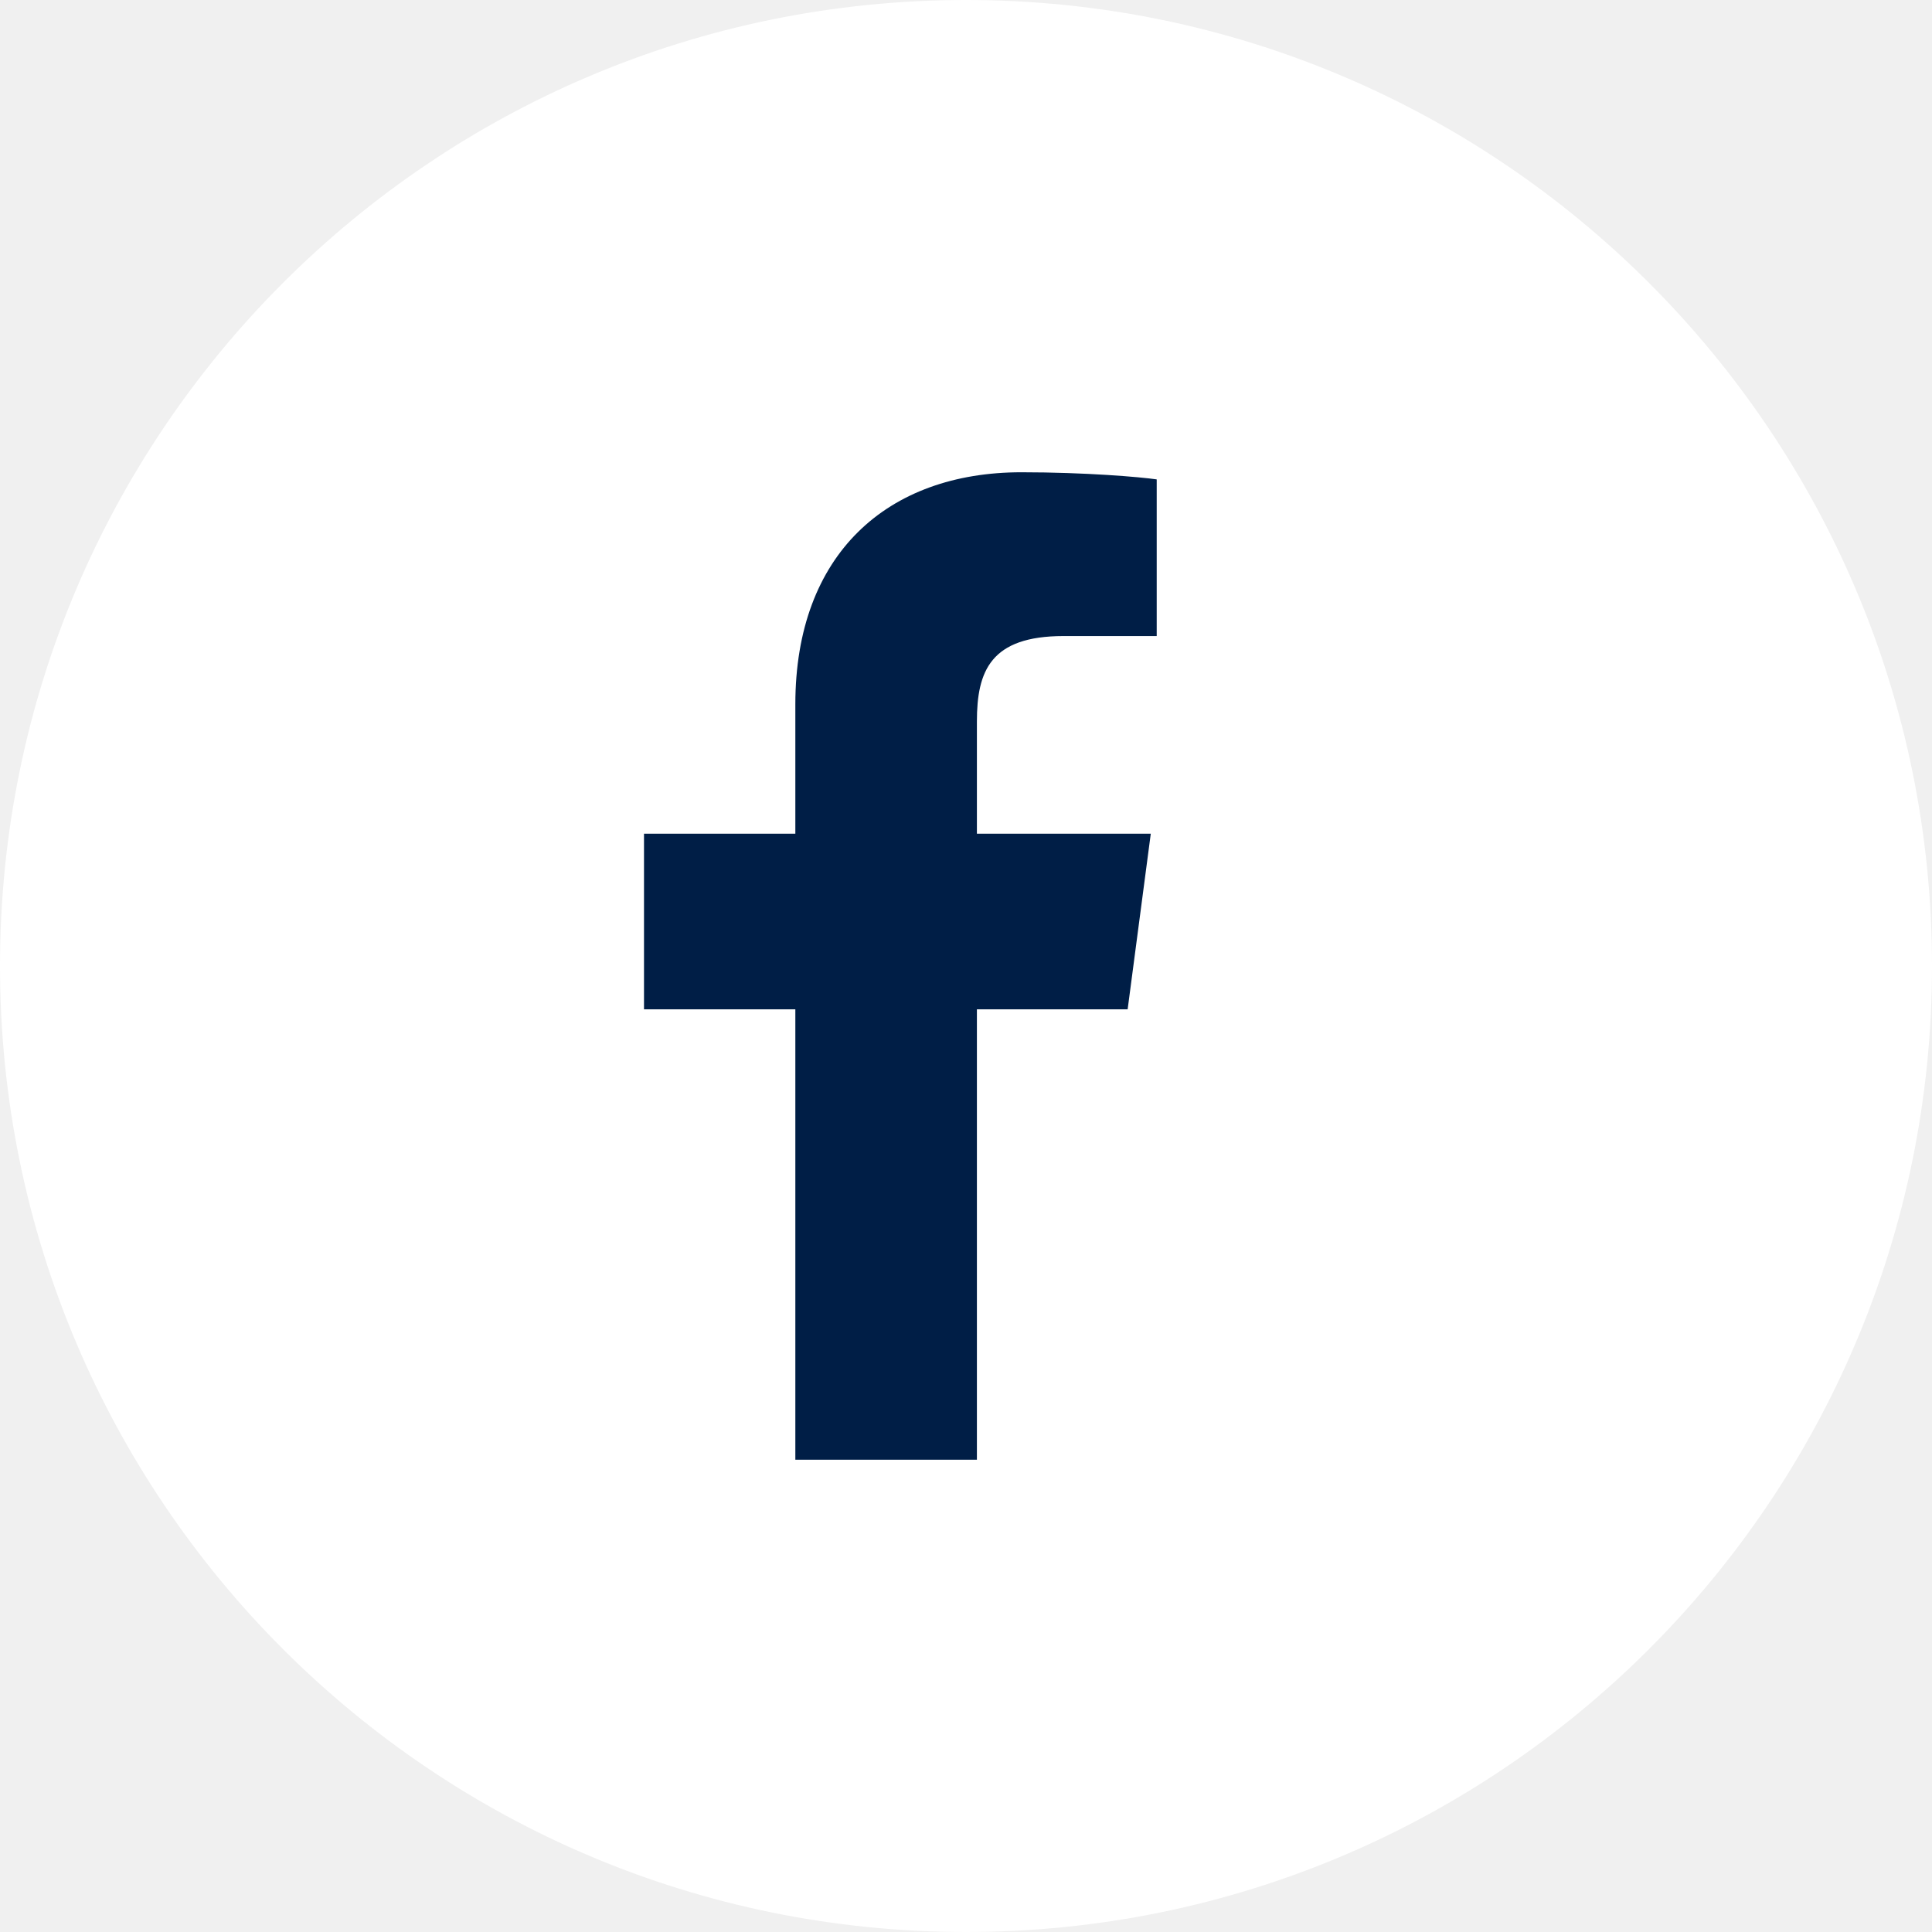
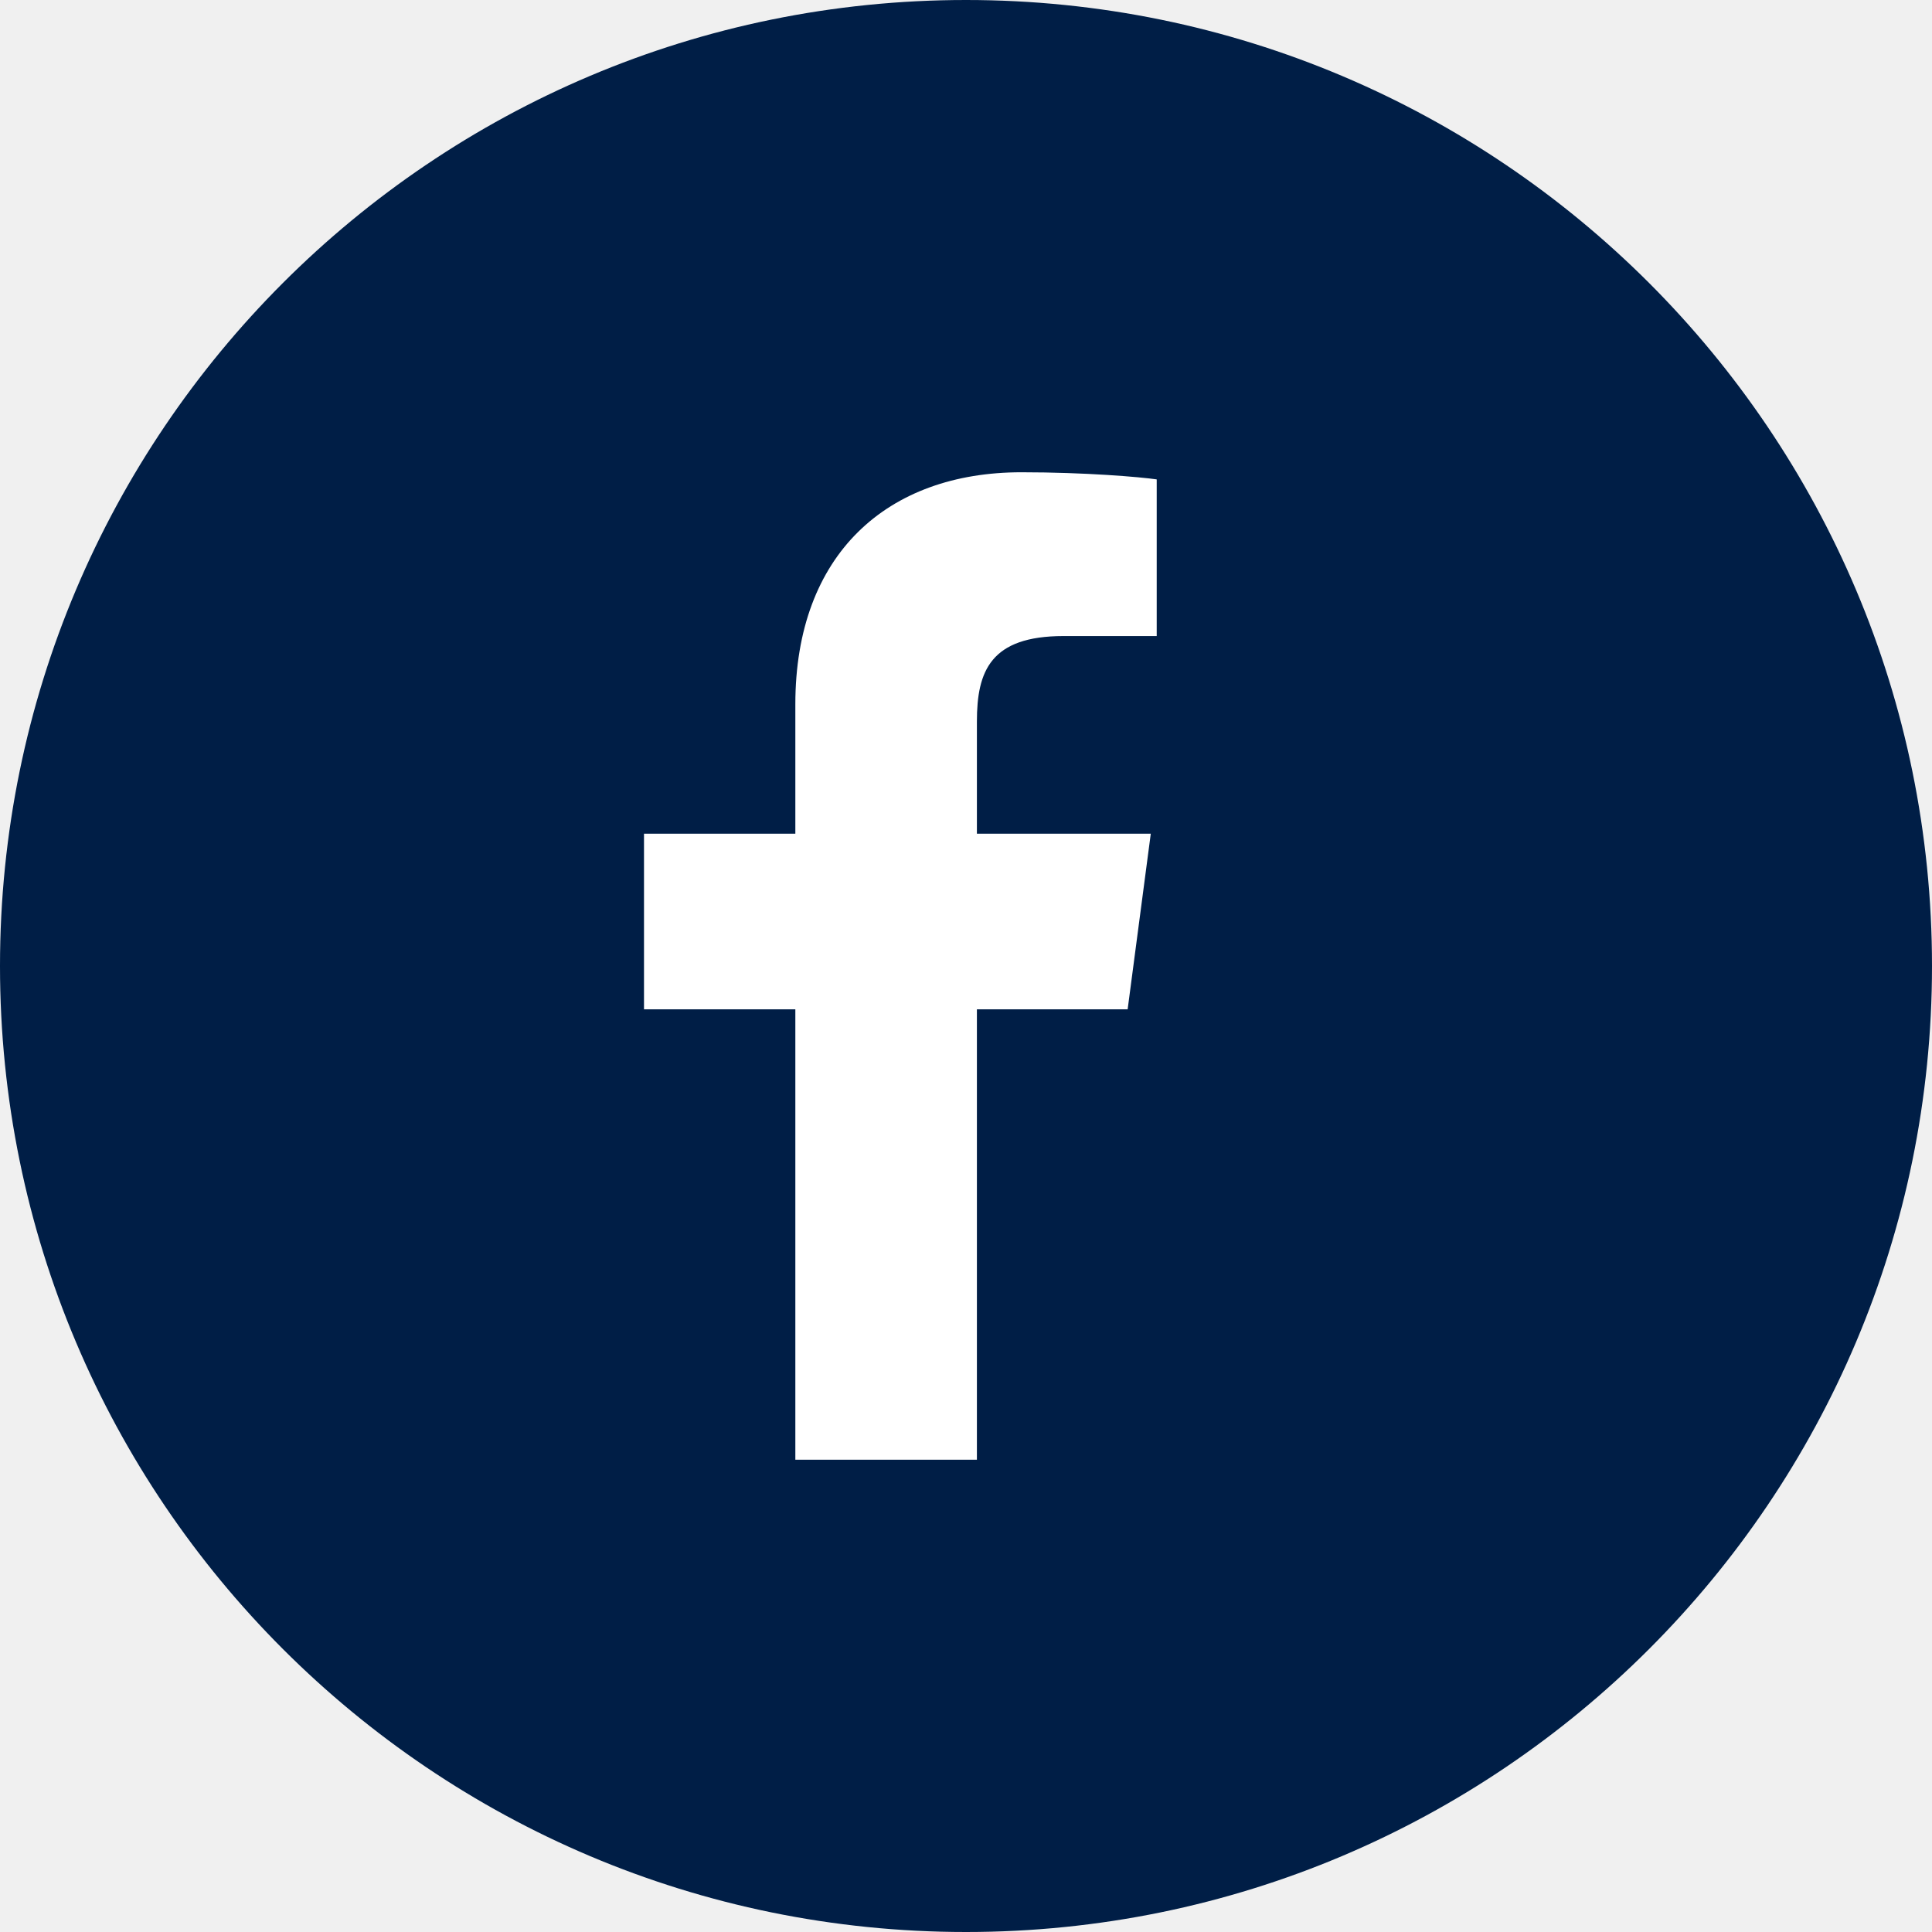
<svg xmlns="http://www.w3.org/2000/svg" width="45px" height="45px" viewBox="0 0 45 45" version="1.1">
  <defs />
  <g id="Page-1" stroke="none" stroke-width="1" fill="none" fill-rule="evenodd">
-     <g id="facebook-icon">
-       <circle id="Oval" fill="#FFFFFF" cx="22.5" cy="22.5" r="22.5" />
-       <path d="M26.942,11.166 C26.569,11.111 25.284,11 23.791,11 C20.667,11 18.525,12.907 18.525,16.404 L18.525,19.418 L15,19.418 L15,23.509 L18.525,23.509 L18.525,34 L22.754,34 L22.754,23.509 L26.265,23.509 L26.804,19.418 L22.754,19.418 L22.754,16.805 C22.754,15.63 23.072,14.815 24.772,14.815 L26.942,14.815 L26.942,11.166 Z" id="" fill="#001E46" />
+     <g id="Social-icons">
+       <g id="facebook-icon">
+         <circle id="Oval" fill="#001E46" cx="22.5" cy="22.5" r="22.5" />
+         <path d="M26.942,11.166 C26.569,11.111 25.284,11 23.791,11 C20.667,11 18.525,12.907 18.525,16.404 L18.525,19.418 L15,19.418 L15,23.509 L18.525,23.509 L18.525,34 L22.754,34 L22.754,23.509 L26.265,23.509 L26.804,19.418 L22.754,19.418 L22.754,16.805 C22.754,15.63 23.072,14.815 24.772,14.815 L26.942,14.815 L26.942,11.166 Z" id="" fill="#FFFFFF" />
+       </g>
    </g>
  </g>
</svg>
